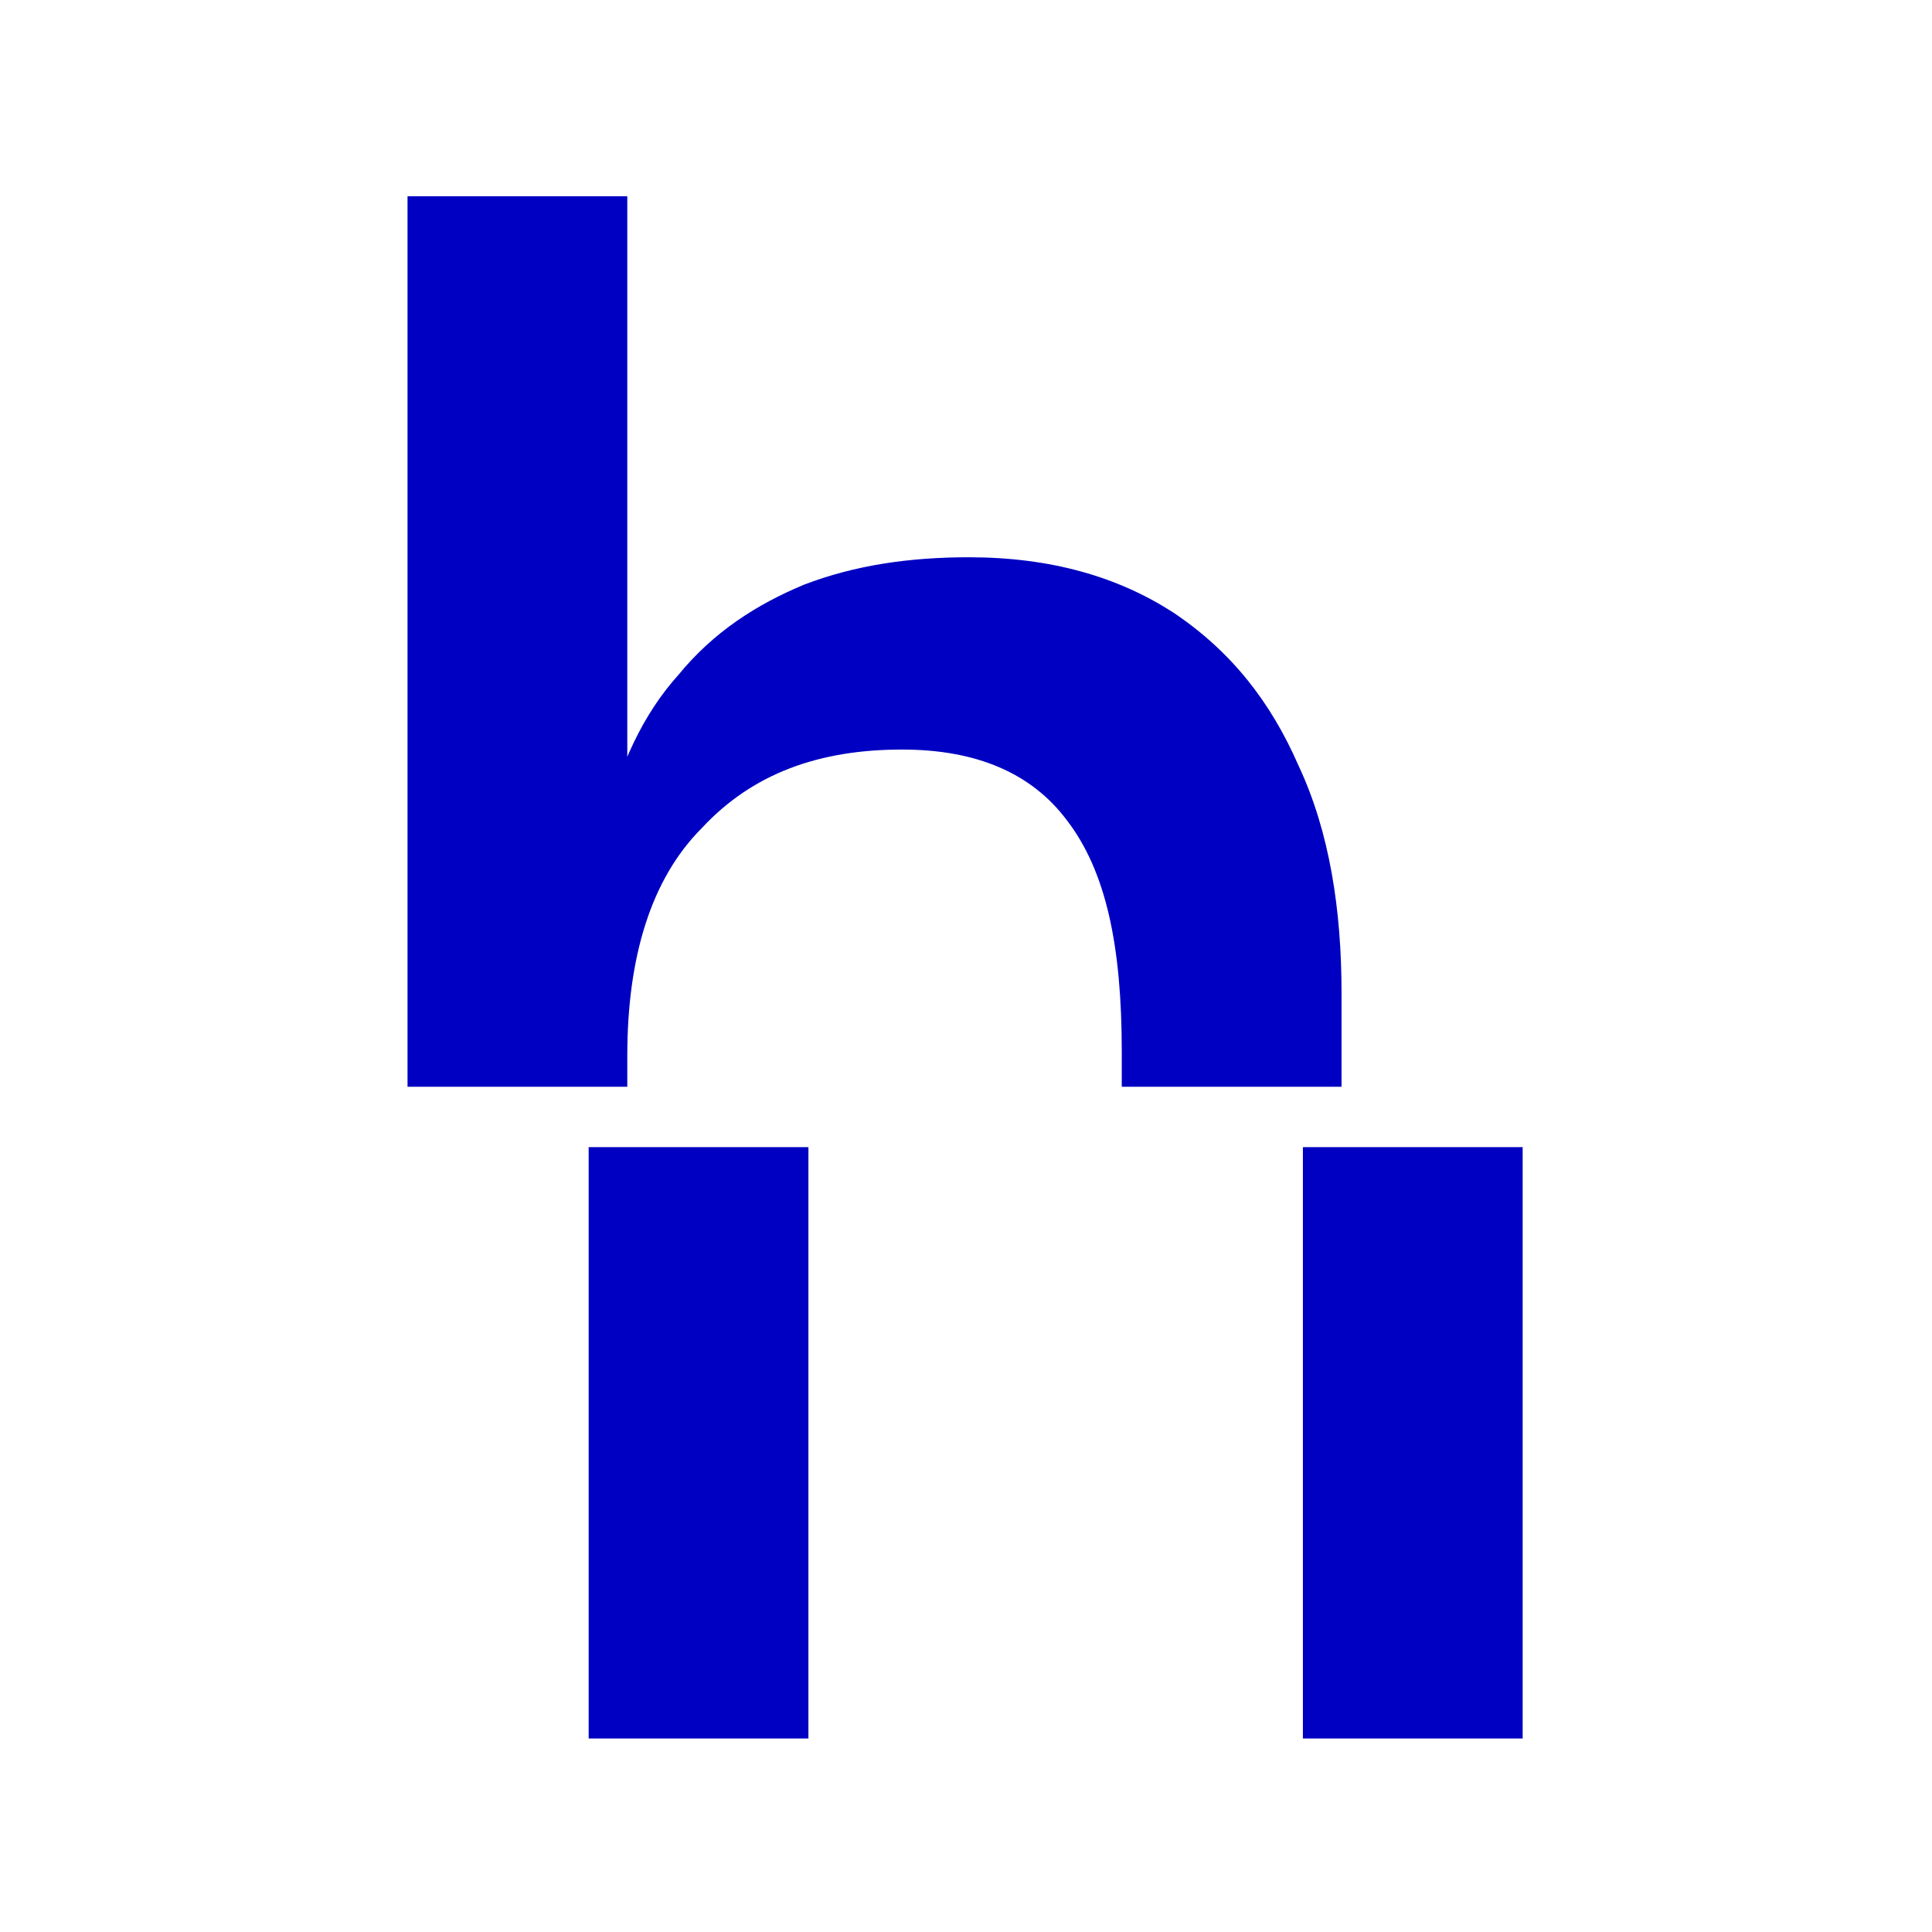
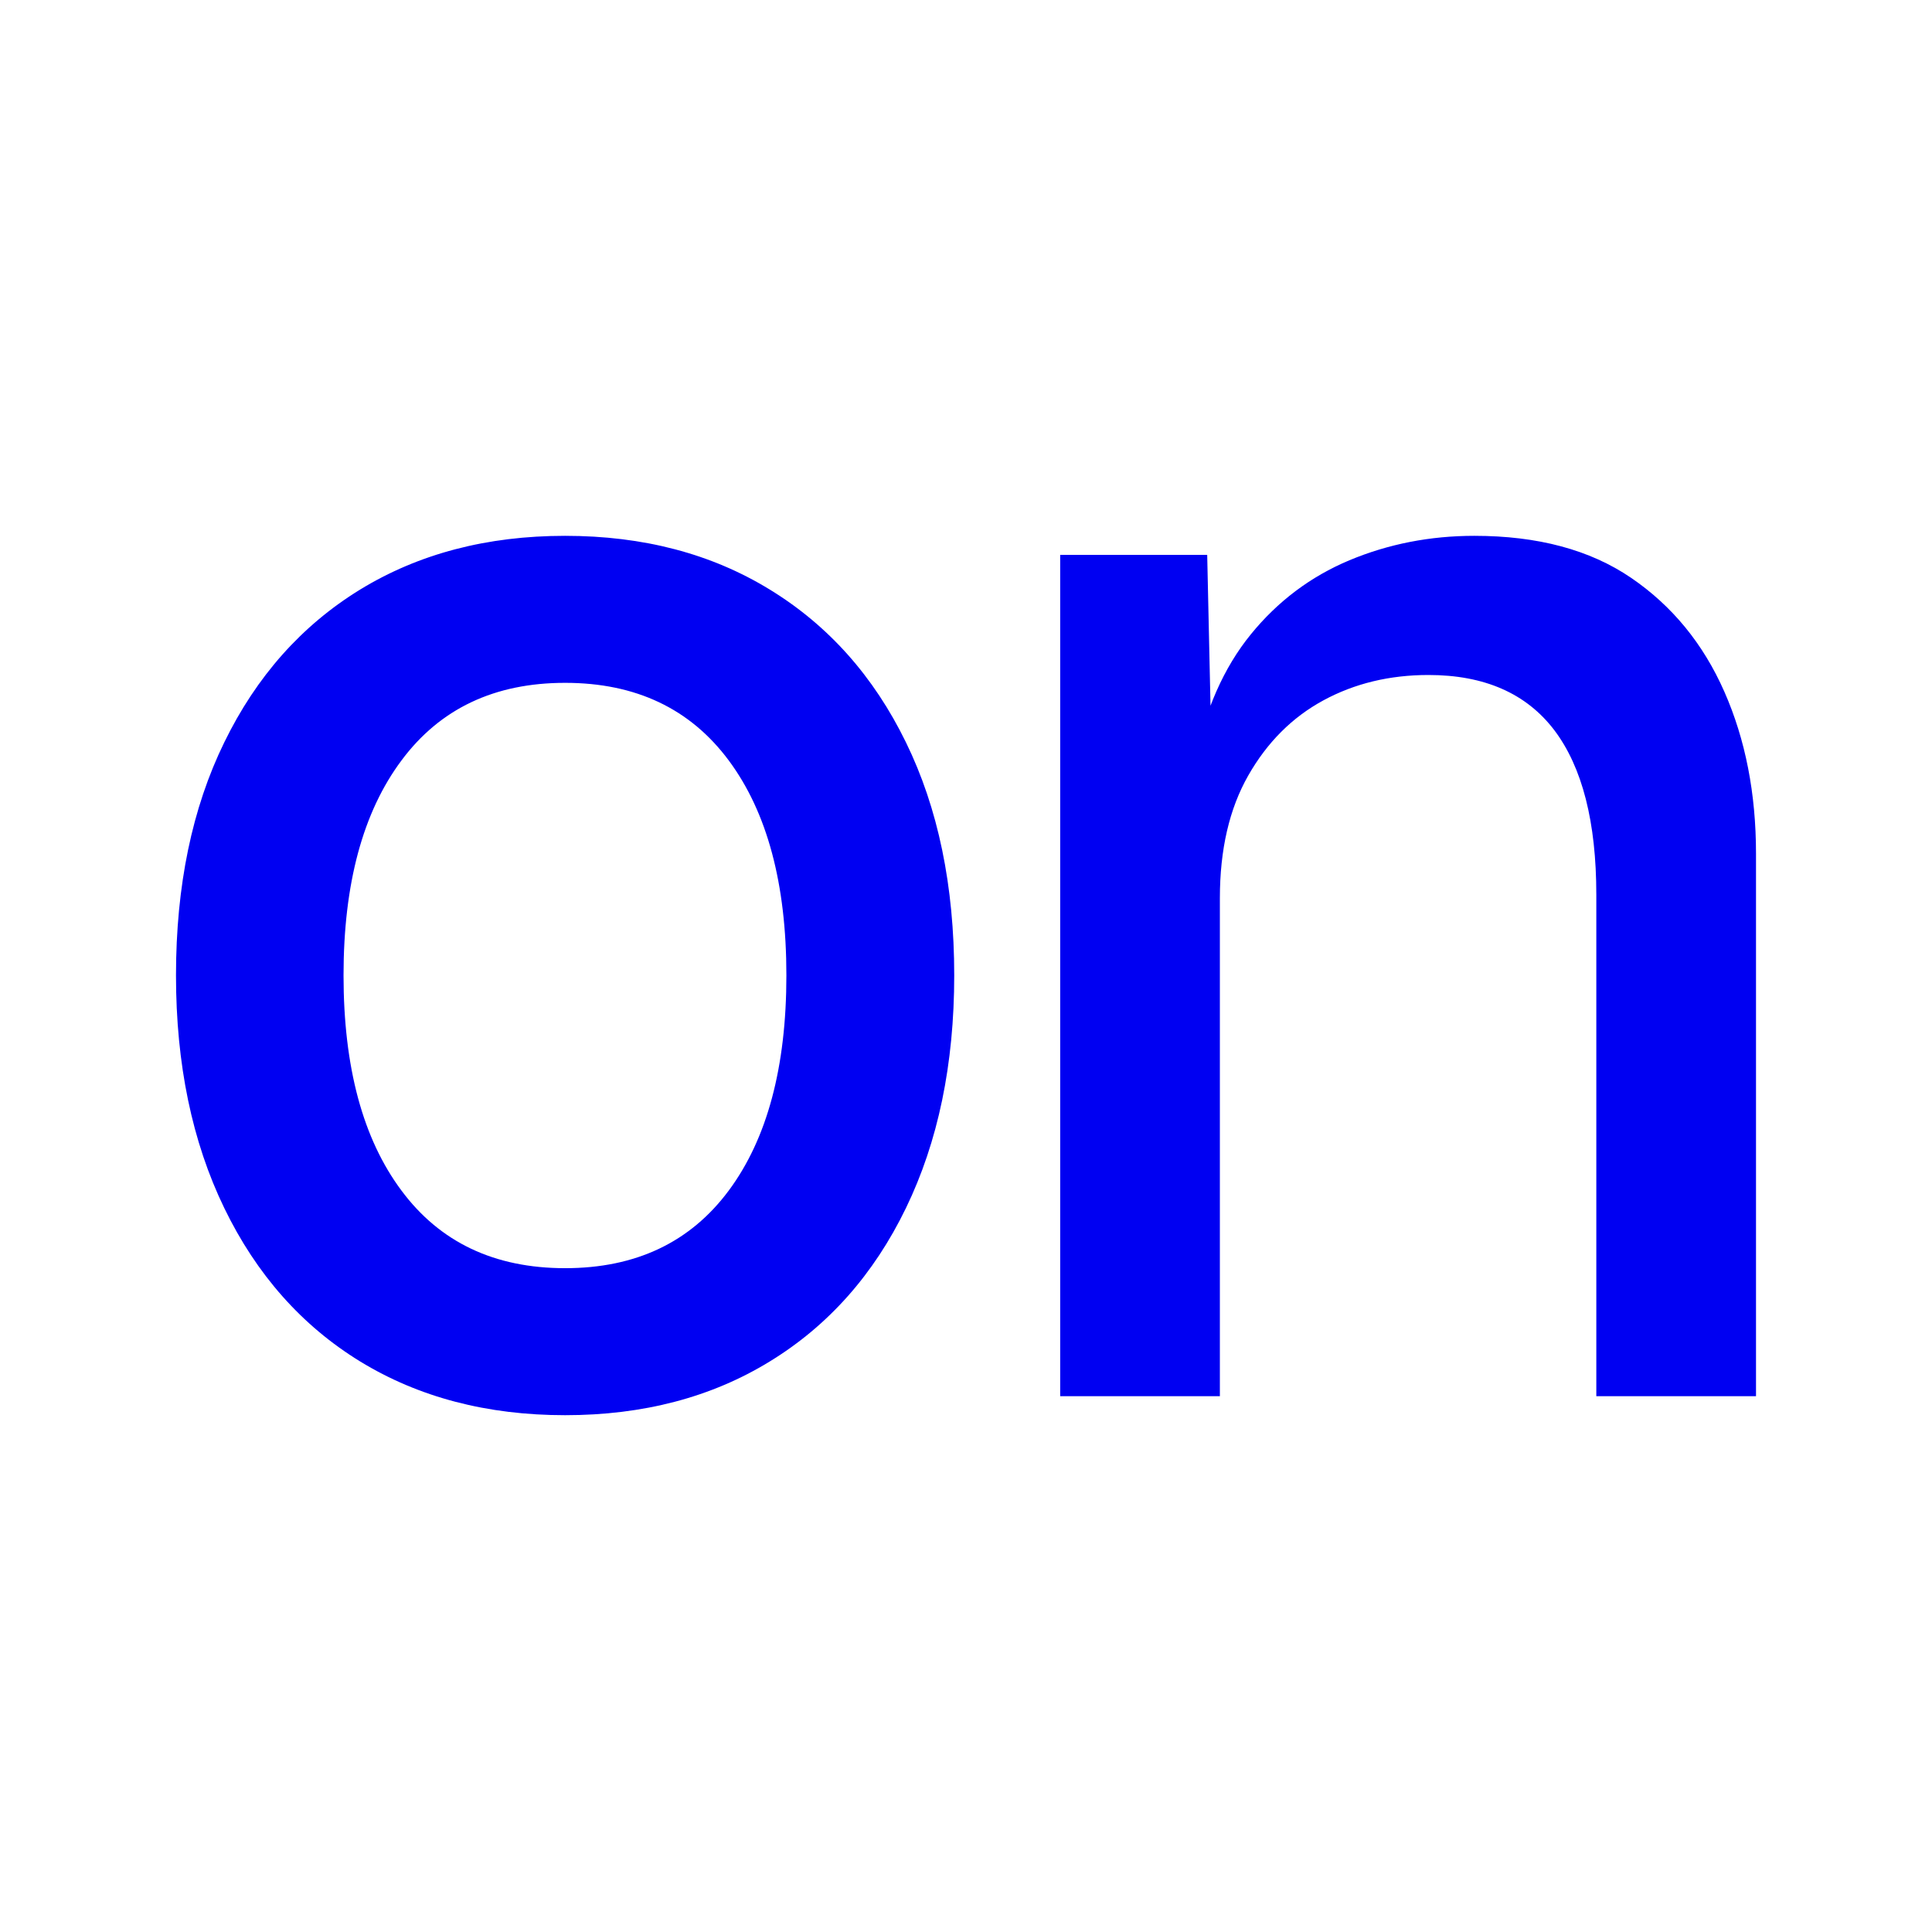
<svg xmlns="http://www.w3.org/2000/svg" viewBox="0 0 64 64" role="img">
-   <defs>
-     <path id="h" transform="translate(13.5 6.5) scale(1.3)" d="M0 39.3L0 0L5.6 0L5.6 16.3L5 16.1C5.4 14.5 6 13.2 6.9 12.2         C7.8 11.1 8.9 10.4 10.1 9.9C11.4 9.4 12.8 9.2 14.3 9.2         C16.4 9.2 18.1 9.7 19.5 10.6C21 11.6 22 12.9 22.7 14.5         C23.5 16.2 23.8 18.2 23.8 20.3L23.8 39.3L18.2 39.3L18.2 21.8         C18.2 19.1 17.8 17.2 16.8 15.9C15.9 14.7 14.5 14.1 12.6 14.1         C10.5 14.1 8.8 14.7 7.5 16.1C6.2 17.4 5.6 19.4 5.6 21.9L5.6 39.3Z         M0 39.3" />
-     <clipPath id="stem">
-       <rect width="64" height="36" />
-     </clipPath>
-     <clipPath id="feet">
-       <rect y="38" width="64" height="26" />
-     </clipPath>
-   </defs>
-   <use href="#h" fill="#0000c2" clip-path="url(#stem)" />
-   <g transform="translate(6 0)">
-     <use href="#h" fill="#0000c2" clip-path="url(#feet)" />
-   </g>
+   <path fill="#0000f2" d="M18.72 46.88Q14.84 46.88 11.93 45.1Q9.03 43.32 7.43 40.02Q5.83 36.72 5.83 32.31Q5.83 27.86 7.43 24.59Q9.03 21.31 11.93 19.53Q14.84 17.75 18.72 17.75Q22.6 17.75 25.5 19.53Q28.41 21.31 30.01 24.59Q31.61 27.86 31.61 32.31Q31.61 36.72 30.01 40.02Q28.41 43.32 25.5 45.1Q22.6 46.88 18.72 46.88ZM18.72 42.01Q22.23 42.01 24.14 39.44Q26.05 36.87 26.05 32.31Q26.05 27.76 24.14 25.19Q22.23 22.62 18.72 22.62Q15.21 22.62 13.3 25.19Q11.38 27.76 11.38 32.31Q11.38 36.87 13.3 39.44Q15.21 42.01 18.72 42.01ZM35.12 46.25V18.38H39.99L40.15 25.66L39.57 25.24Q40.09 22.67 41.43 21.02Q42.77 19.37 44.7 18.56Q46.64 17.75 48.84 17.75Q51.99 17.75 54.03 19.14Q56.07 20.53 57.12 22.91Q58.17 25.29 58.17 28.28V46.25H52.88V29.64Q52.88 26.03 51.49 24.19Q50.1 22.36 47.32 22.36Q45.39 22.36 43.84 23.2Q42.29 24.04 41.35 25.69Q40.41 27.34 40.41 29.75V46.25H35.12Z" />
</svg>
